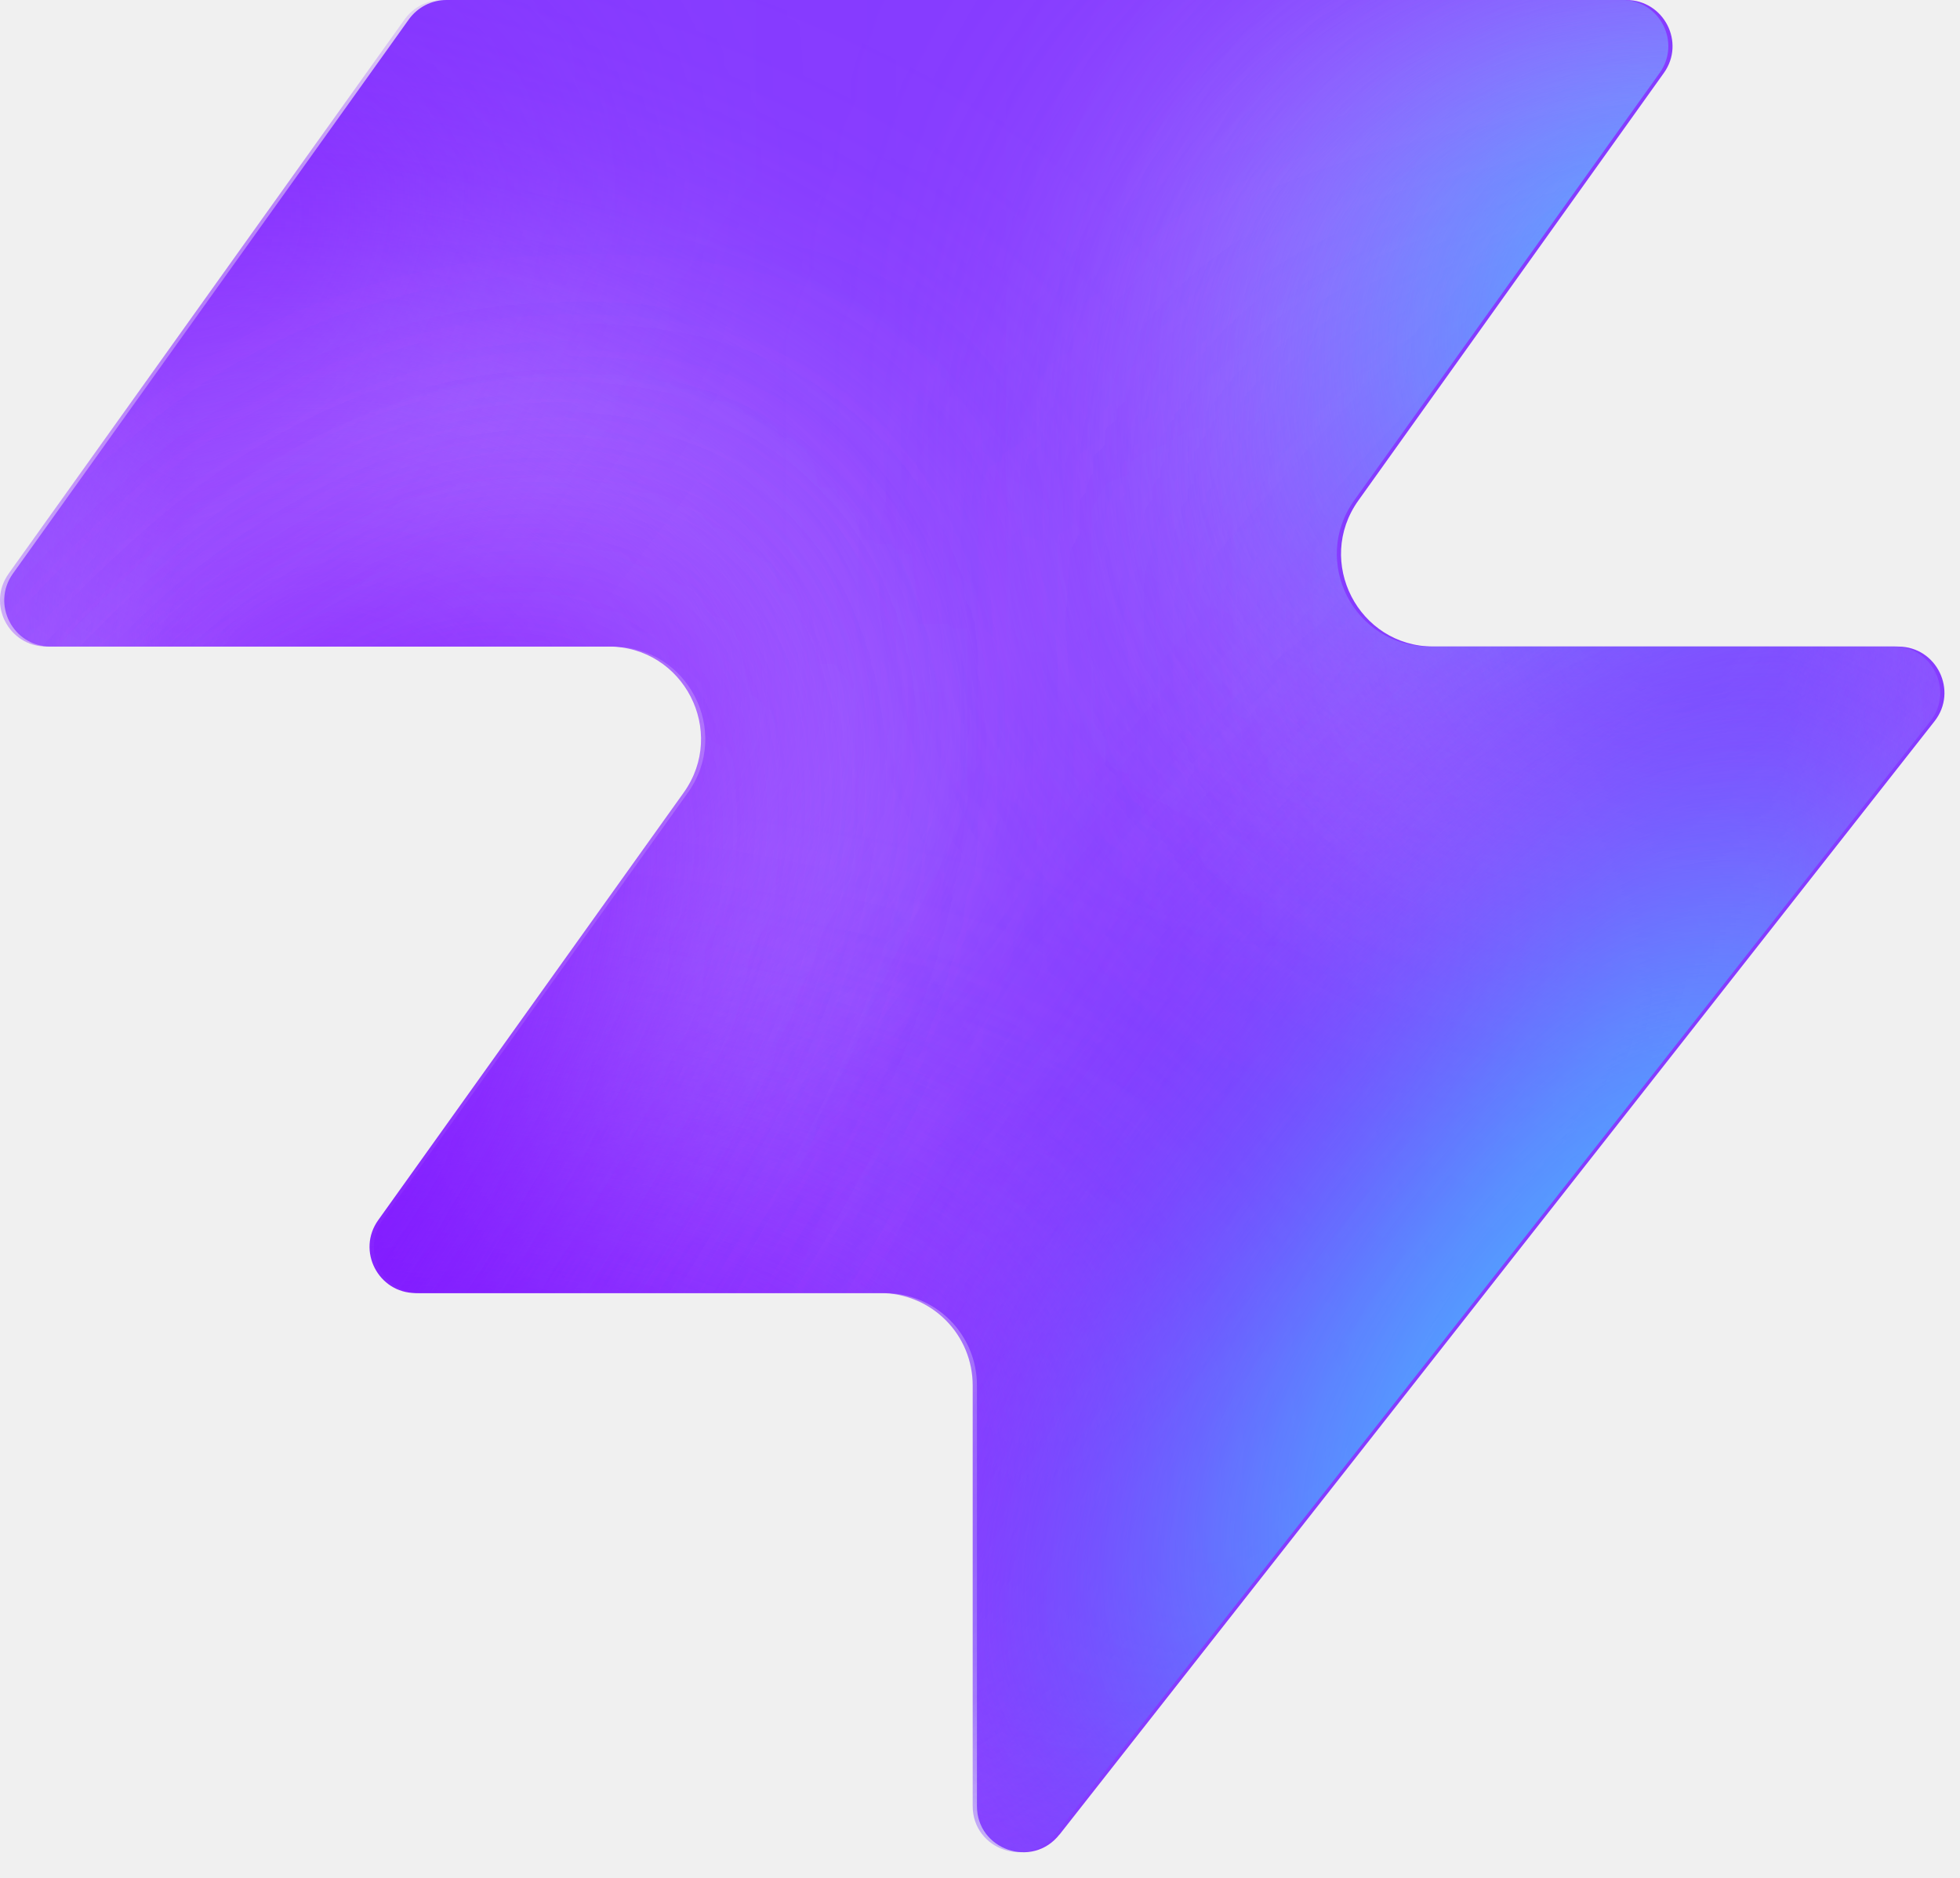
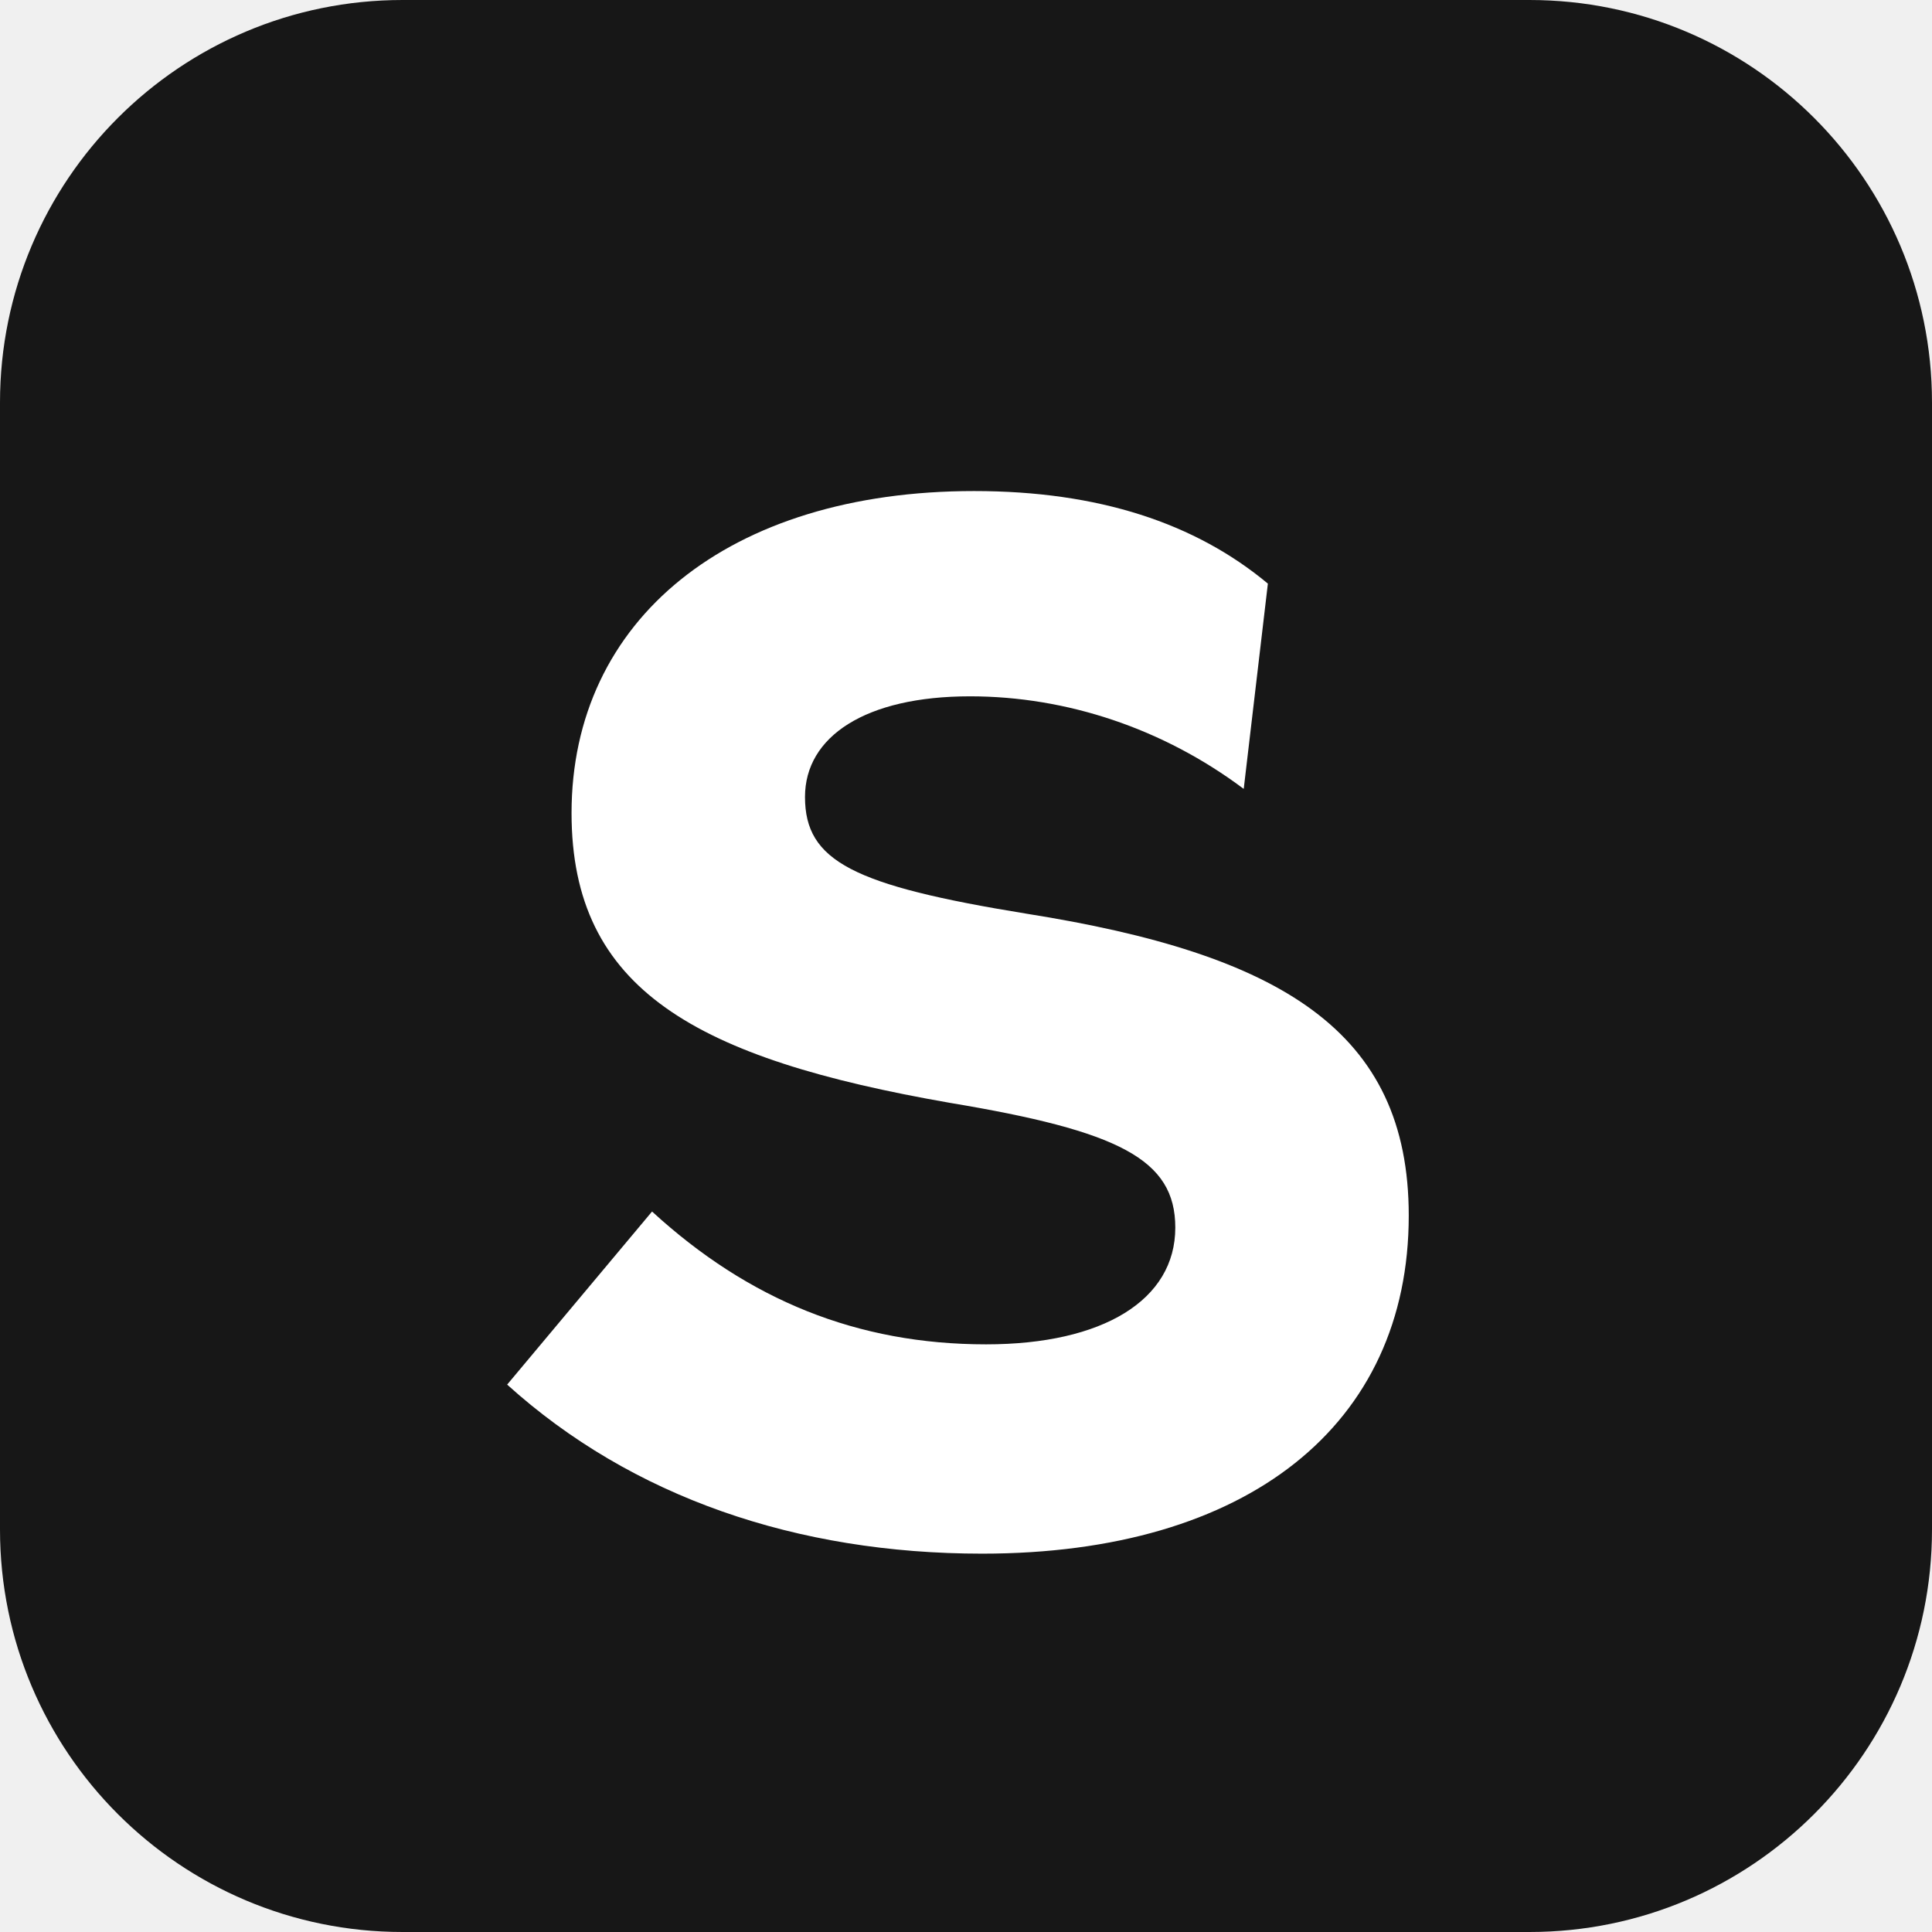
- <svg xmlns="http://www.w3.org/2000/svg" width="48" height="46" fill="none" viewBox="0 0 48 46">
-   <path fill="#863bff" d="M25.946 44.938c-.664.845-2.021.375-2.021-.698V33.937a2.26 2.26 0 0 0-2.262-2.262H10.287c-.92 0-1.456-1.04-.92-1.788l7.48-10.471c1.07-1.497 0-3.578-1.842-3.578H1.237c-.92 0-1.456-1.04-.92-1.788L10.013.474c.214-.297.556-.474.92-.474h28.894c.92 0 1.456 1.04.92 1.788l-7.48 10.471c-1.07 1.498 0 3.579 1.842 3.579h11.377c.943 0 1.473 1.088.89 1.83L25.947 44.94z" style="fill:#863bff;fill:color(display-p3 .525 .23 1);fill-opacity:1" />
-   <mask id="a" width="48" height="46" x="0" y="0" maskUnits="userSpaceOnUse" style="mask-type:alpha">
-     <path fill="#000" d="M25.842 44.938c-.664.844-2.021.375-2.021-.698V33.937a2.26 2.26 0 0 0-2.262-2.262H10.183c-.92 0-1.456-1.04-.92-1.788l7.48-10.471c1.07-1.498 0-3.579-1.842-3.579H1.133c-.92 0-1.456-1.04-.92-1.787L9.91.473c.214-.297.556-.474.92-.474h28.894c.92 0 1.456 1.04.92 1.788l-7.48 10.471c-1.07 1.498 0 3.578 1.842 3.578h11.377c.943 0 1.473 1.088.89 1.832L25.843 44.94z" style="fill:#000;fill-opacity:1" />
-   </mask>
-   <g mask="url(#a)">
-     <g filter="url(#b)">
-       <ellipse cx="5.508" cy="14.704" fill="#ede6ff" rx="5.508" ry="14.704" style="fill:#ede6ff;fill:color(display-p3 .927 .903 1);fill-opacity:1" transform="matrix(.00324 1 1 -.00324 -4.47 31.516)" />
-     </g>
-     <g filter="url(#c)">
-       <ellipse cx="10.399" cy="29.851" fill="#ede6ff" rx="10.399" ry="29.851" style="fill:#ede6ff;fill:color(display-p3 .927 .903 1);fill-opacity:1" transform="matrix(.00324 1 1 -.00324 -39.328 7.883)" />
-     </g>
-     <g filter="url(#d)">
-       <ellipse cx="5.508" cy="30.487" fill="#7e14ff" rx="5.508" ry="30.487" style="fill:#7e14ff;fill:color(display-p3 .492 .077 1);fill-opacity:1" transform="rotate(89.814 -25.913 -14.639)scale(1 -1)" />
-     </g>
-     <g filter="url(#e)">
-       <ellipse cx="5.508" cy="30.599" fill="#7e14ff" rx="5.508" ry="30.599" style="fill:#7e14ff;fill:color(display-p3 .492 .077 1);fill-opacity:1" transform="rotate(89.814 -32.644 -3.334)scale(1 -1)" />
-     </g>
-     <g filter="url(#f)">
-       <ellipse cx="5.508" cy="30.599" fill="#7e14ff" rx="5.508" ry="30.599" style="fill:#7e14ff;fill:color(display-p3 .492 .077 1);fill-opacity:1" transform="matrix(.00324 1 1 -.00324 -34.34 30.47)" />
-     </g>
-     <g filter="url(#g)">
-       <ellipse cx="14.072" cy="22.078" fill="#ede6ff" rx="14.072" ry="22.078" style="fill:#ede6ff;fill:color(display-p3 .927 .903 1);fill-opacity:1" transform="rotate(93.35 24.506 48.493)scale(-1 1)" />
-     </g>
-     <g filter="url(#h)">
-       <ellipse cx="3.47" cy="21.501" fill="#7e14ff" rx="3.47" ry="21.501" style="fill:#7e14ff;fill:color(display-p3 .492 .077 1);fill-opacity:1" transform="rotate(89.009 28.708 47.59)scale(-1 1)" />
-     </g>
-     <g filter="url(#i)">
-       <ellipse cx="3.47" cy="21.501" fill="#7e14ff" rx="3.47" ry="21.501" style="fill:#7e14ff;fill:color(display-p3 .492 .077 1);fill-opacity:1" transform="rotate(89.009 28.708 47.59)scale(-1 1)" />
-     </g>
-     <g filter="url(#j)">
-       <ellipse cx=".387" cy="8.972" fill="#7e14ff" rx="4.407" ry="29.108" style="fill:#7e14ff;fill:color(display-p3 .492 .077 1);fill-opacity:1" transform="rotate(39.51 .387 8.972)" />
-     </g>
-     <g filter="url(#k)">
-       <ellipse cx="47.523" cy="-6.092" fill="#7e14ff" rx="4.407" ry="29.108" style="fill:#7e14ff;fill:color(display-p3 .492 .077 1);fill-opacity:1" transform="rotate(37.892 47.523 -6.092)" />
-     </g>
-     <g filter="url(#l)">
-       <ellipse cx="41.412" cy="6.333" fill="#47bfff" rx="5.971" ry="9.665" style="fill:#47bfff;fill:color(display-p3 .28 .748 1);fill-opacity:1" transform="rotate(37.892 41.412 6.333)" />
-     </g>
-     <g filter="url(#m)">
-       <ellipse cx="-1.879" cy="38.332" fill="#7e14ff" rx="4.407" ry="29.108" style="fill:#7e14ff;fill:color(display-p3 .492 .077 1);fill-opacity:1" transform="rotate(37.892 -1.88 38.332)" />
-     </g>
-     <g filter="url(#n)">
-       <ellipse cx="-1.879" cy="38.332" fill="#7e14ff" rx="4.407" ry="29.108" style="fill:#7e14ff;fill:color(display-p3 .492 .077 1);fill-opacity:1" transform="rotate(37.892 -1.88 38.332)" />
-     </g>
-     <g filter="url(#o)">
-       <ellipse cx="35.651" cy="29.907" fill="#7e14ff" rx="4.407" ry="29.108" style="fill:#7e14ff;fill:color(display-p3 .492 .077 1);fill-opacity:1" transform="rotate(37.892 35.651 29.907)" />
-     </g>
-     <g filter="url(#p)">
-       <ellipse cx="38.418" cy="32.4" fill="#47bfff" rx="5.971" ry="15.297" style="fill:#47bfff;fill:color(display-p3 .28 .748 1);fill-opacity:1" transform="rotate(37.892 38.418 32.4)" />
-     </g>
-   </g>
-   <defs>
-     <filter id="b" width="60.045" height="41.654" x="-19.77" y="16.149" color-interpolation-filters="sRGB" filterUnits="userSpaceOnUse">
-       <feFlood flood-opacity="0" result="BackgroundImageFix" />
-       <feBlend in="SourceGraphic" in2="BackgroundImageFix" result="shape" />
-       <feGaussianBlur result="effect1_foregroundBlur_2002_17158" stdDeviation="7.659" />
-     </filter>
-     <filter id="c" width="90.34" height="51.437" x="-54.613" y="-7.533" color-interpolation-filters="sRGB" filterUnits="userSpaceOnUse">
-       <feFlood flood-opacity="0" result="BackgroundImageFix" />
-       <feBlend in="SourceGraphic" in2="BackgroundImageFix" result="shape" />
-       <feGaussianBlur result="effect1_foregroundBlur_2002_17158" stdDeviation="7.659" />
-     </filter>
-     <filter id="d" width="79.355" height="29.4" x="-49.64" y="2.03" color-interpolation-filters="sRGB" filterUnits="userSpaceOnUse">
-       <feFlood flood-opacity="0" result="BackgroundImageFix" />
-       <feBlend in="SourceGraphic" in2="BackgroundImageFix" result="shape" />
-       <feGaussianBlur result="effect1_foregroundBlur_2002_17158" stdDeviation="4.596" />
-     </filter>
-     <filter id="e" width="79.579" height="29.4" x="-45.045" y="20.029" color-interpolation-filters="sRGB" filterUnits="userSpaceOnUse">
-       <feFlood flood-opacity="0" result="BackgroundImageFix" />
-       <feBlend in="SourceGraphic" in2="BackgroundImageFix" result="shape" />
-       <feGaussianBlur result="effect1_foregroundBlur_2002_17158" stdDeviation="4.596" />
-     </filter>
-     <filter id="f" width="79.579" height="29.4" x="-43.513" y="21.178" color-interpolation-filters="sRGB" filterUnits="userSpaceOnUse">
-       <feFlood flood-opacity="0" result="BackgroundImageFix" />
-       <feBlend in="SourceGraphic" in2="BackgroundImageFix" result="shape" />
-       <feGaussianBlur result="effect1_foregroundBlur_2002_17158" stdDeviation="4.596" />
-     </filter>
-     <filter id="g" width="74.749" height="58.852" x="15.756" y="-17.901" color-interpolation-filters="sRGB" filterUnits="userSpaceOnUse">
-       <feFlood flood-opacity="0" result="BackgroundImageFix" />
-       <feBlend in="SourceGraphic" in2="BackgroundImageFix" result="shape" />
-       <feGaussianBlur result="effect1_foregroundBlur_2002_17158" stdDeviation="7.659" />
-     </filter>
-     <filter id="h" width="61.377" height="25.362" x="23.548" y="2.284" color-interpolation-filters="sRGB" filterUnits="userSpaceOnUse">
-       <feFlood flood-opacity="0" result="BackgroundImageFix" />
-       <feBlend in="SourceGraphic" in2="BackgroundImageFix" result="shape" />
-       <feGaussianBlur result="effect1_foregroundBlur_2002_17158" stdDeviation="4.596" />
-     </filter>
-     <filter id="i" width="61.377" height="25.362" x="23.548" y="2.284" color-interpolation-filters="sRGB" filterUnits="userSpaceOnUse">
-       <feFlood flood-opacity="0" result="BackgroundImageFix" />
-       <feBlend in="SourceGraphic" in2="BackgroundImageFix" result="shape" />
-       <feGaussianBlur result="effect1_foregroundBlur_2002_17158" stdDeviation="4.596" />
-     </filter>
-     <filter id="j" width="56.045" height="63.649" x="-27.636" y="-22.853" color-interpolation-filters="sRGB" filterUnits="userSpaceOnUse">
-       <feFlood flood-opacity="0" result="BackgroundImageFix" />
-       <feBlend in="SourceGraphic" in2="BackgroundImageFix" result="shape" />
-       <feGaussianBlur result="effect1_foregroundBlur_2002_17158" stdDeviation="4.596" />
-     </filter>
-     <filter id="k" width="54.814" height="64.646" x="20.116" y="-38.415" color-interpolation-filters="sRGB" filterUnits="userSpaceOnUse">
-       <feFlood flood-opacity="0" result="BackgroundImageFix" />
-       <feBlend in="SourceGraphic" in2="BackgroundImageFix" result="shape" />
-       <feGaussianBlur result="effect1_foregroundBlur_2002_17158" stdDeviation="4.596" />
-     </filter>
-     <filter id="l" width="33.541" height="35.313" x="24.641" y="-11.323" color-interpolation-filters="sRGB" filterUnits="userSpaceOnUse">
-       <feFlood flood-opacity="0" result="BackgroundImageFix" />
-       <feBlend in="SourceGraphic" in2="BackgroundImageFix" result="shape" />
-       <feGaussianBlur result="effect1_foregroundBlur_2002_17158" stdDeviation="4.596" />
-     </filter>
-     <filter id="m" width="54.814" height="64.646" x="-29.286" y="6.009" color-interpolation-filters="sRGB" filterUnits="userSpaceOnUse">
-       <feFlood flood-opacity="0" result="BackgroundImageFix" />
-       <feBlend in="SourceGraphic" in2="BackgroundImageFix" result="shape" />
-       <feGaussianBlur result="effect1_foregroundBlur_2002_17158" stdDeviation="4.596" />
-     </filter>
-     <filter id="n" width="54.814" height="64.646" x="-29.286" y="6.009" color-interpolation-filters="sRGB" filterUnits="userSpaceOnUse">
-       <feFlood flood-opacity="0" result="BackgroundImageFix" />
-       <feBlend in="SourceGraphic" in2="BackgroundImageFix" result="shape" />
-       <feGaussianBlur result="effect1_foregroundBlur_2002_17158" stdDeviation="4.596" />
-     </filter>
-     <filter id="o" width="54.814" height="64.646" x="8.244" y="-2.416" color-interpolation-filters="sRGB" filterUnits="userSpaceOnUse">
-       <feFlood flood-opacity="0" result="BackgroundImageFix" />
-       <feBlend in="SourceGraphic" in2="BackgroundImageFix" result="shape" />
-       <feGaussianBlur result="effect1_foregroundBlur_2002_17158" stdDeviation="4.596" />
-     </filter>
-     <filter id="p" width="39.409" height="43.623" x="18.713" y="10.588" color-interpolation-filters="sRGB" filterUnits="userSpaceOnUse">
-       <feFlood flood-opacity="0" result="BackgroundImageFix" />
-       <feBlend in="SourceGraphic" in2="BackgroundImageFix" result="shape" />
-       <feGaussianBlur result="effect1_foregroundBlur_2002_17158" stdDeviation="4.596" />
-     </filter>
-   </defs>
+ <svg xmlns="http://www.w3.org/2000/svg" viewBox="0 0 48 48">
+   <rect width="48" height="48" rx="10" fill="#171717" />
+   <path d="M31.5 15.5c-1.8-1.5-4.2-2.3-7.3-2.3-6.1 0-10 3.2-10 8 0 4.4 3.1 6.1 9.4 7.2 4.2.7 5.6 1.4 5.6 3.1 0 1.8-1.8 2.9-4.7 2.9-3.2 0-5.9-1.1-8.3-3.3l-3.6 4.3c3.1 2.8 7.2 4.2 11.8 4.2 6.6 0 10.6-3.2 10.6-8.4 0-4.6-3.2-6.5-9.5-7.5-4.3-.7-5.5-1.3-5.5-2.9 0-1.5 1.5-2.5 4.1-2.5 2.4 0 4.8.8 6.8 2.3z" fill="#fff" transform="translate(0 -1)" />
</svg>
